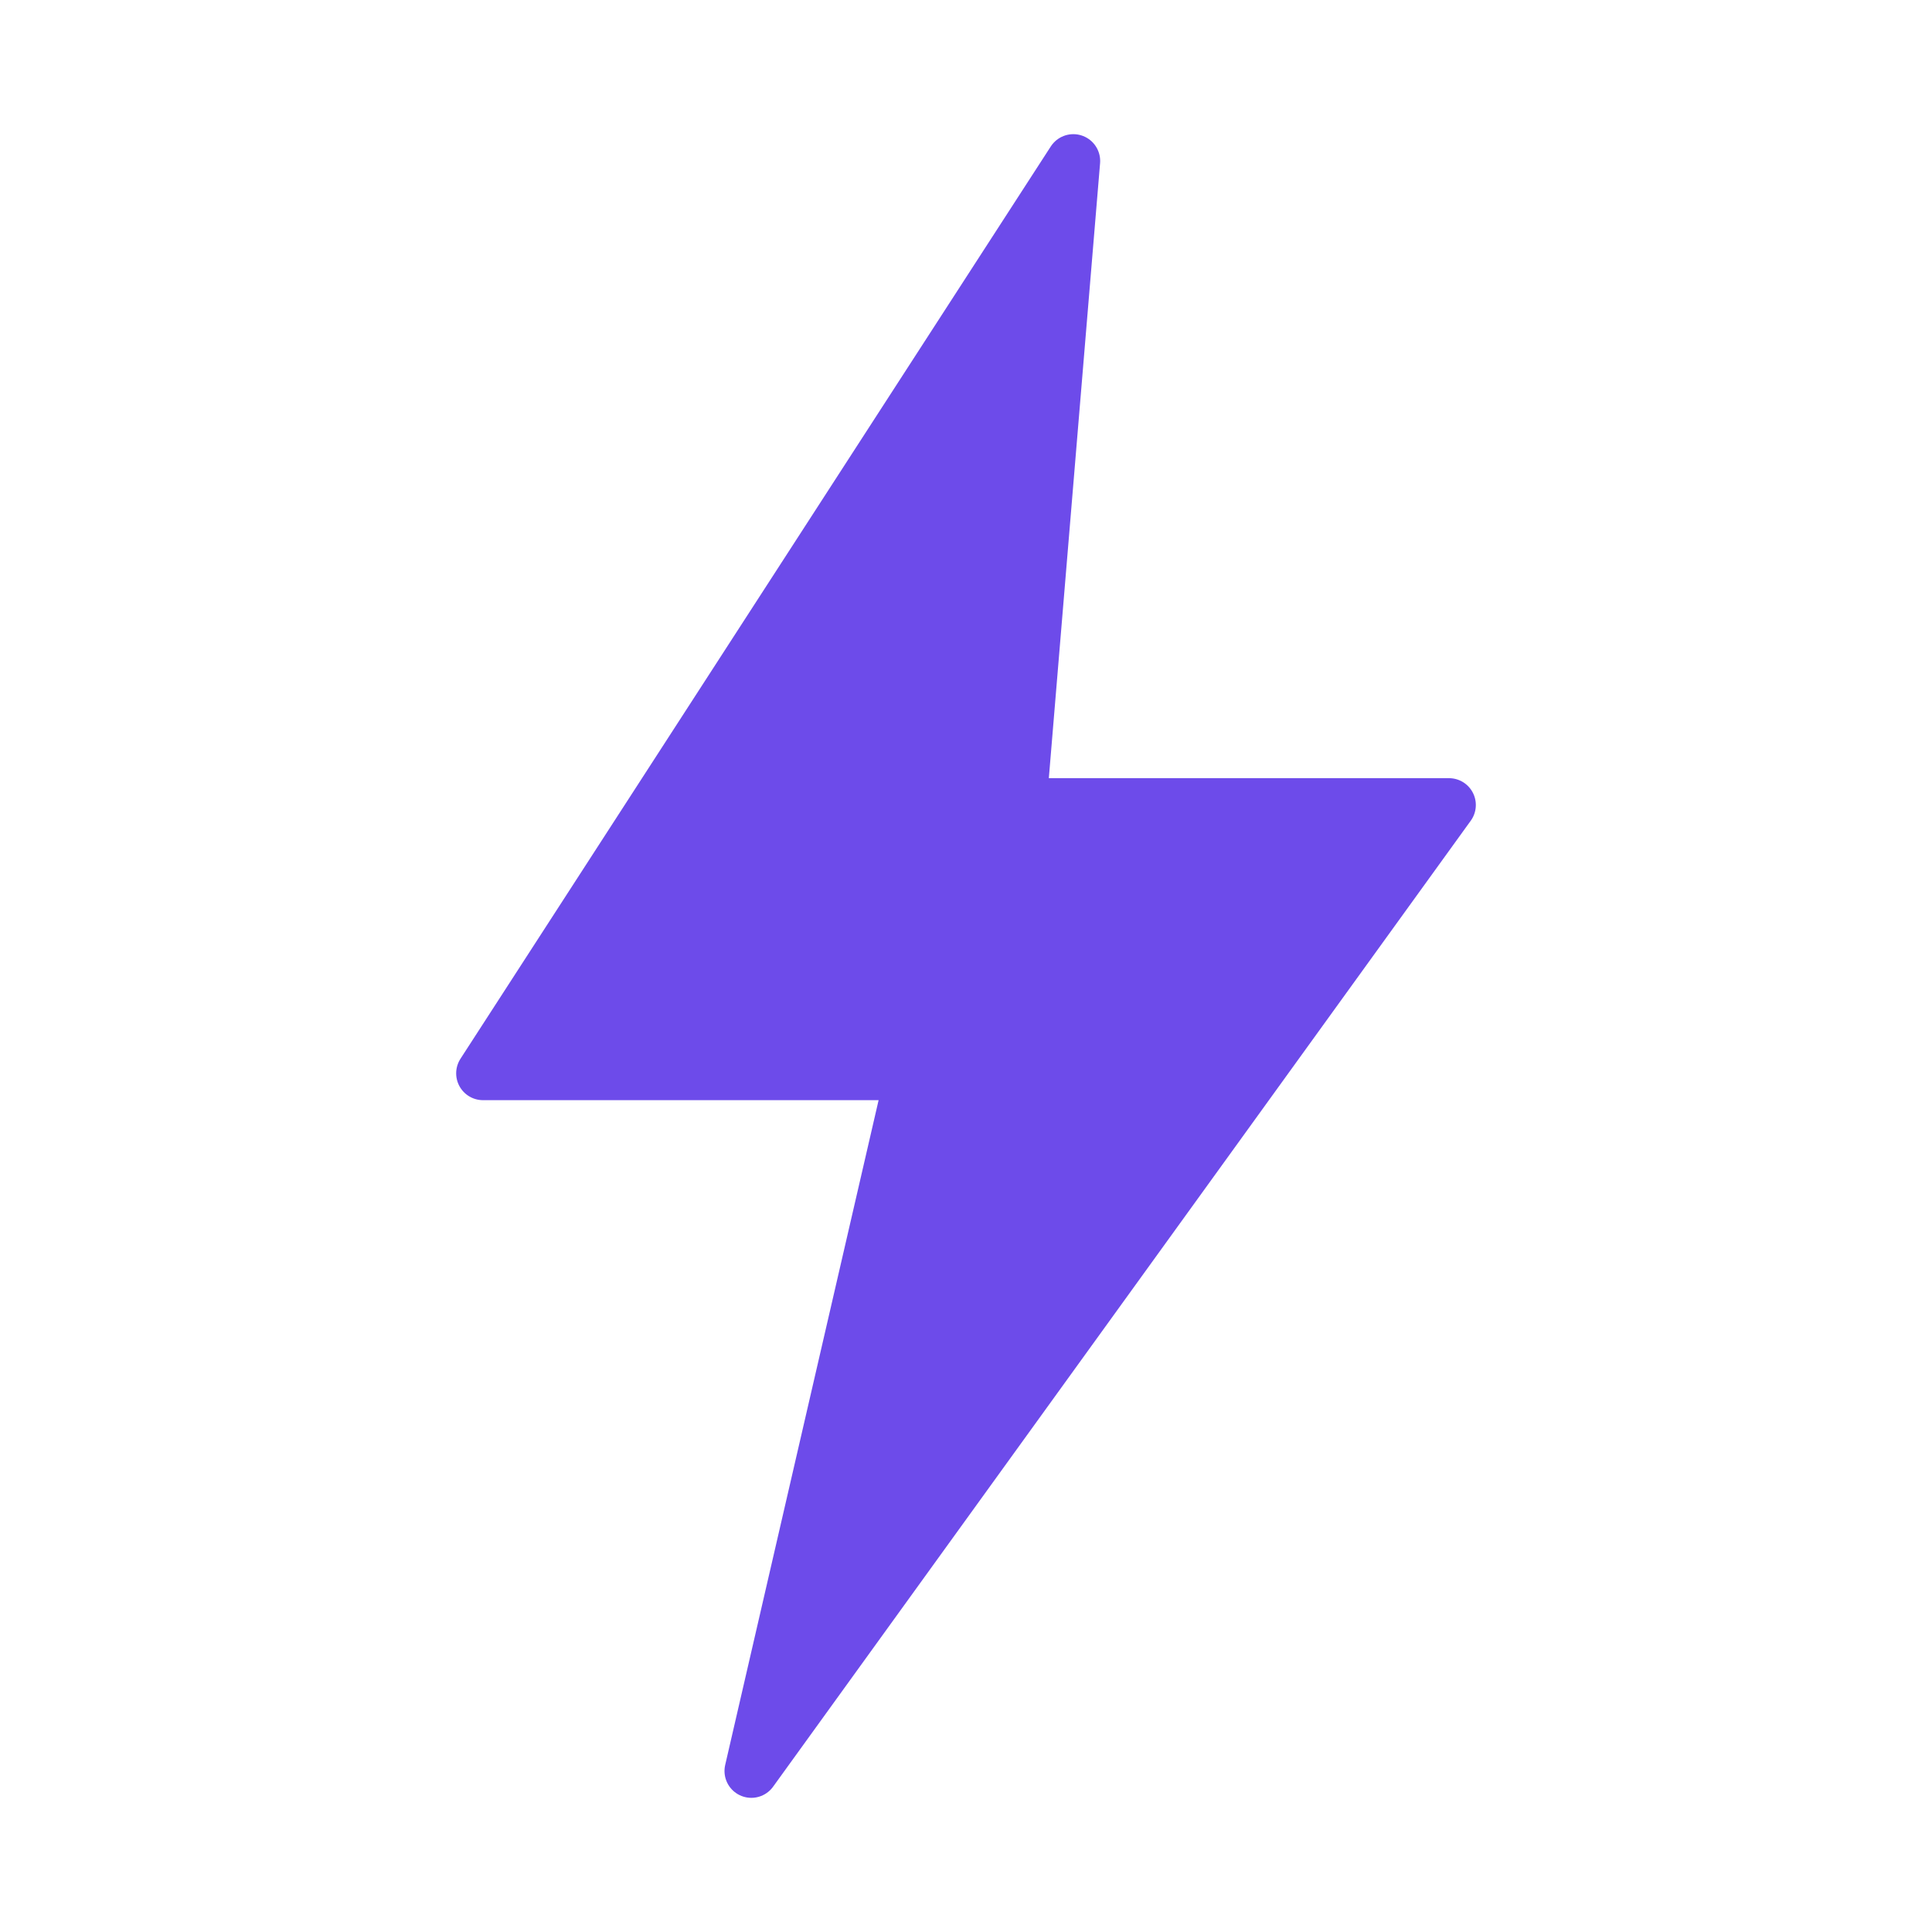
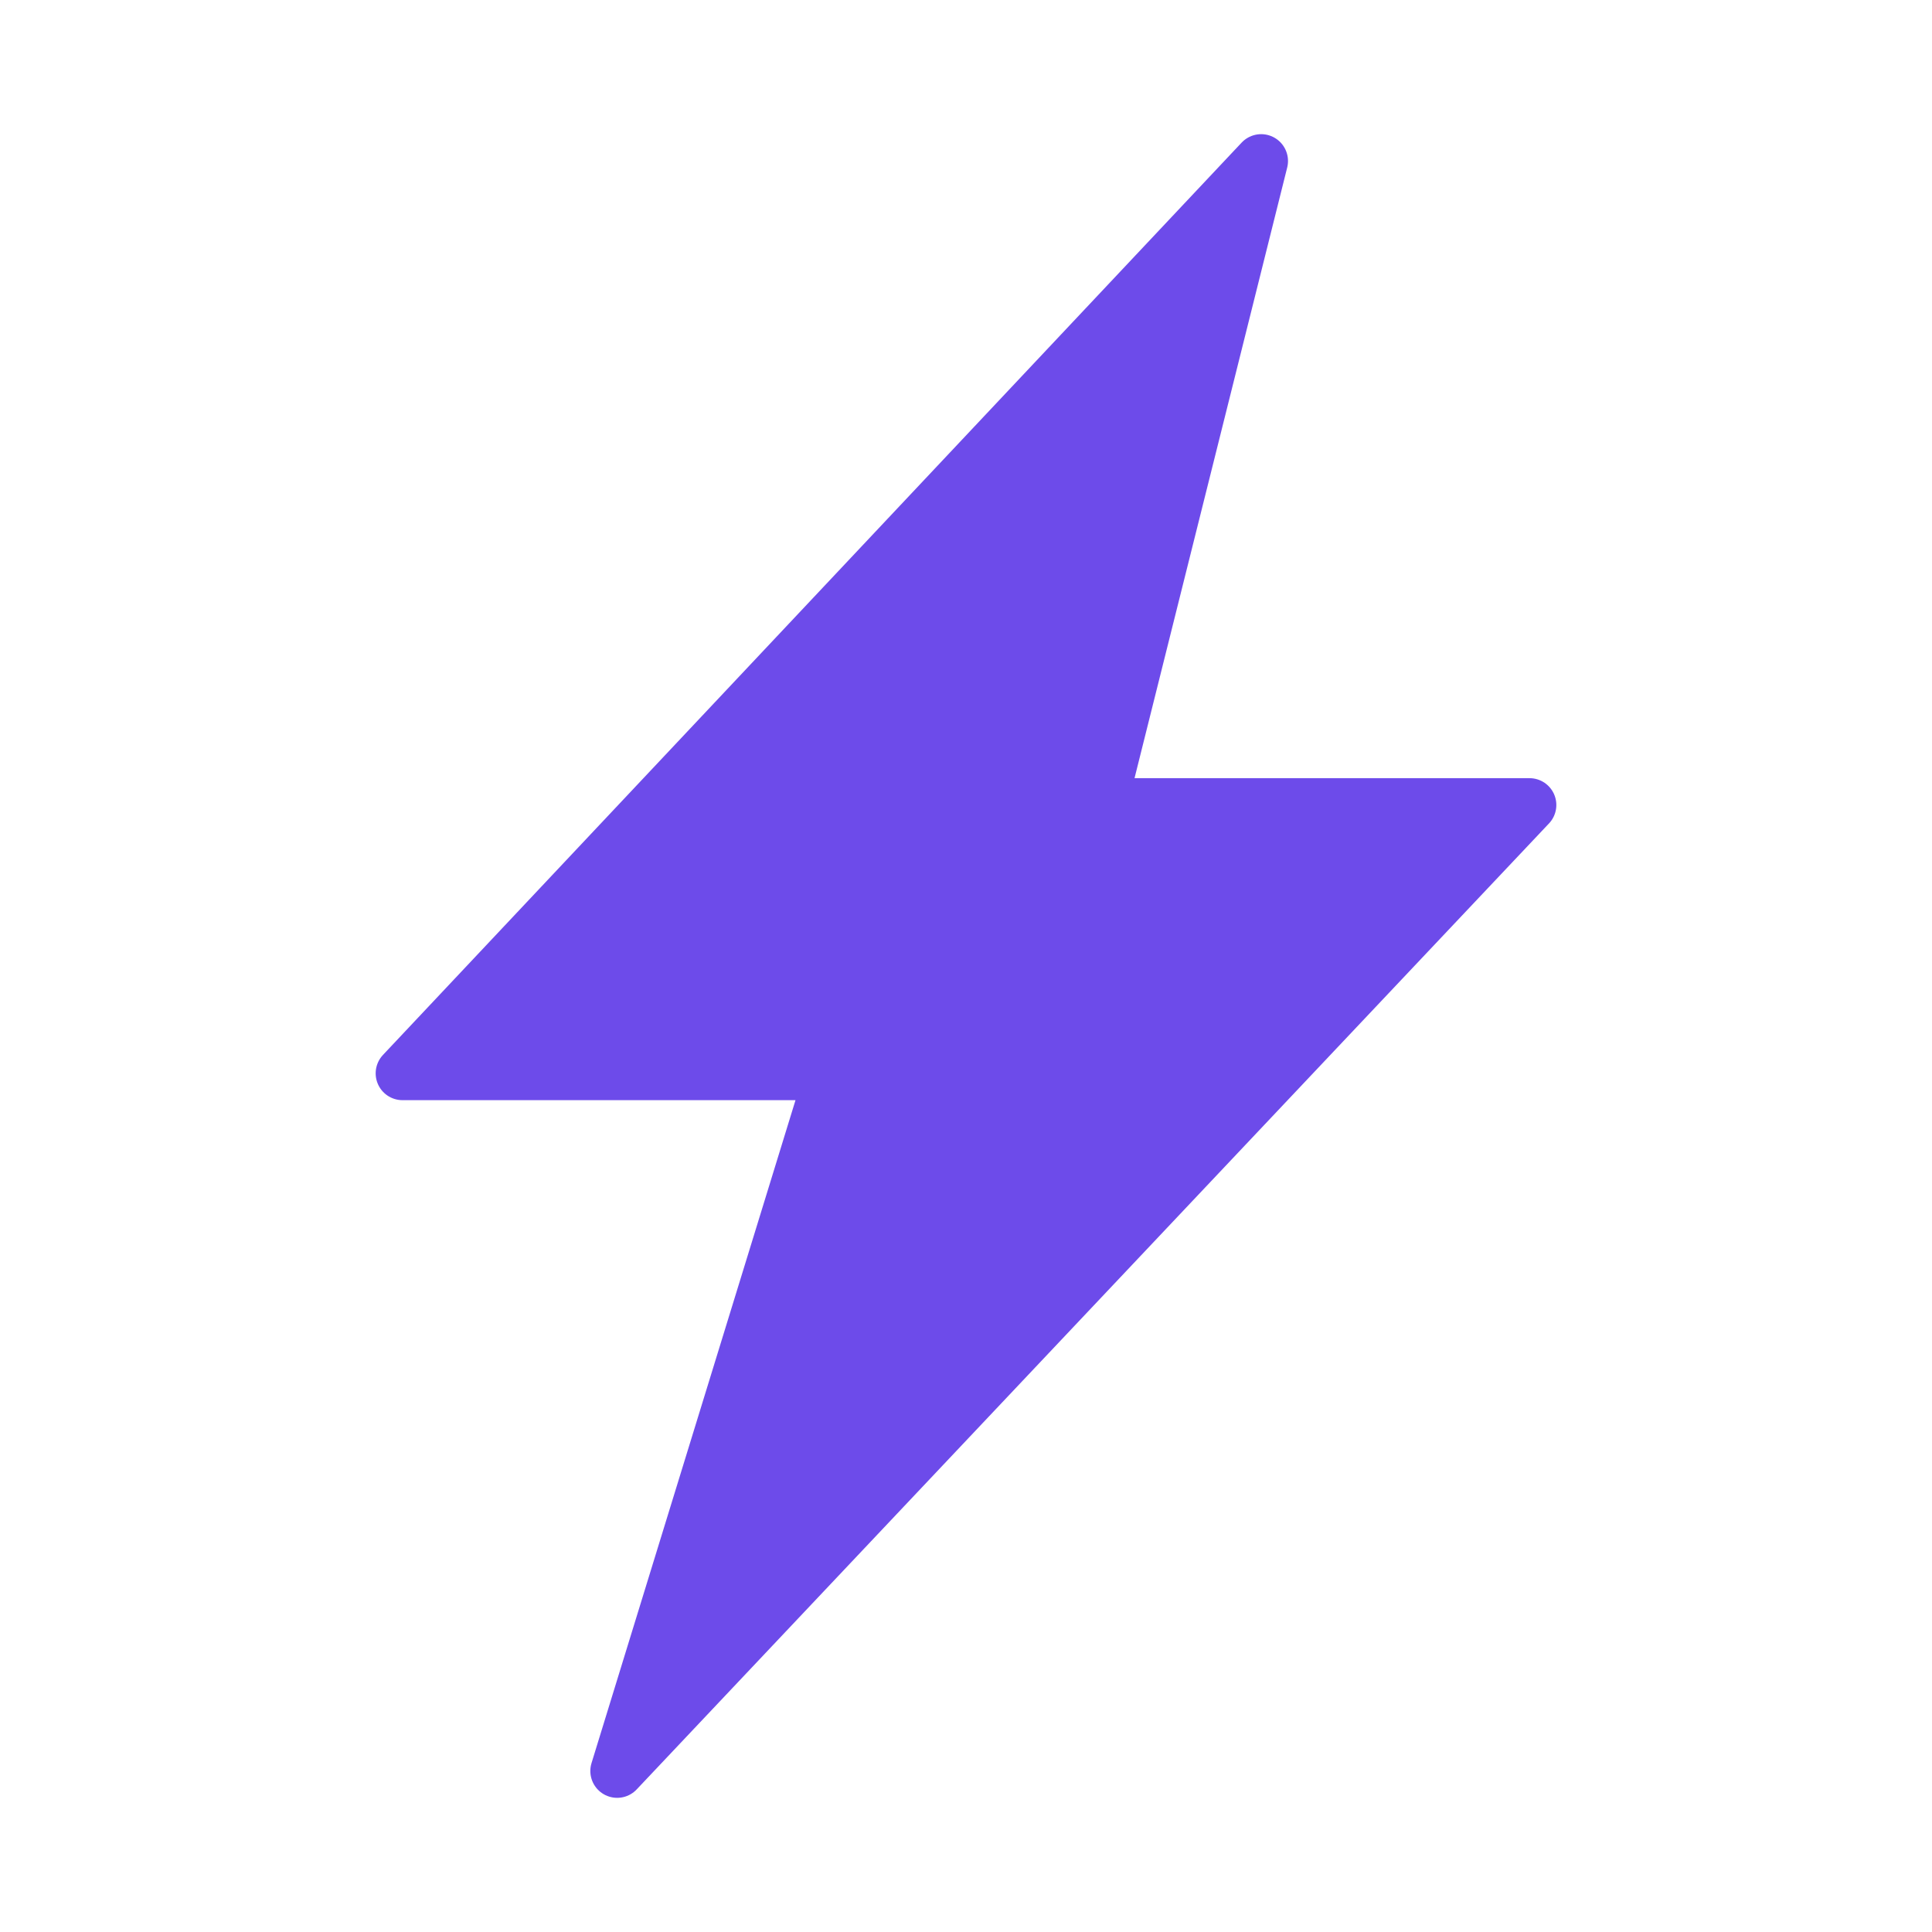
<svg xmlns="http://www.w3.org/2000/svg" viewBox="0 0 72 72" width="72" height="72">
-   <path d="M40 6 L18 40 L34 40 L28 66 L54 30 L38 30 Z" fill="#6d4bea" stroke="#6d4bea" stroke-width="2" stroke-linejoin="round" />
+   <path d="M47 6 L15 40 L31 40 L23 66 L57 30 L41 30 Z" fill="#6d4bea" stroke="#6d4bea" stroke-width="2" stroke-linejoin="round" />
</svg>
